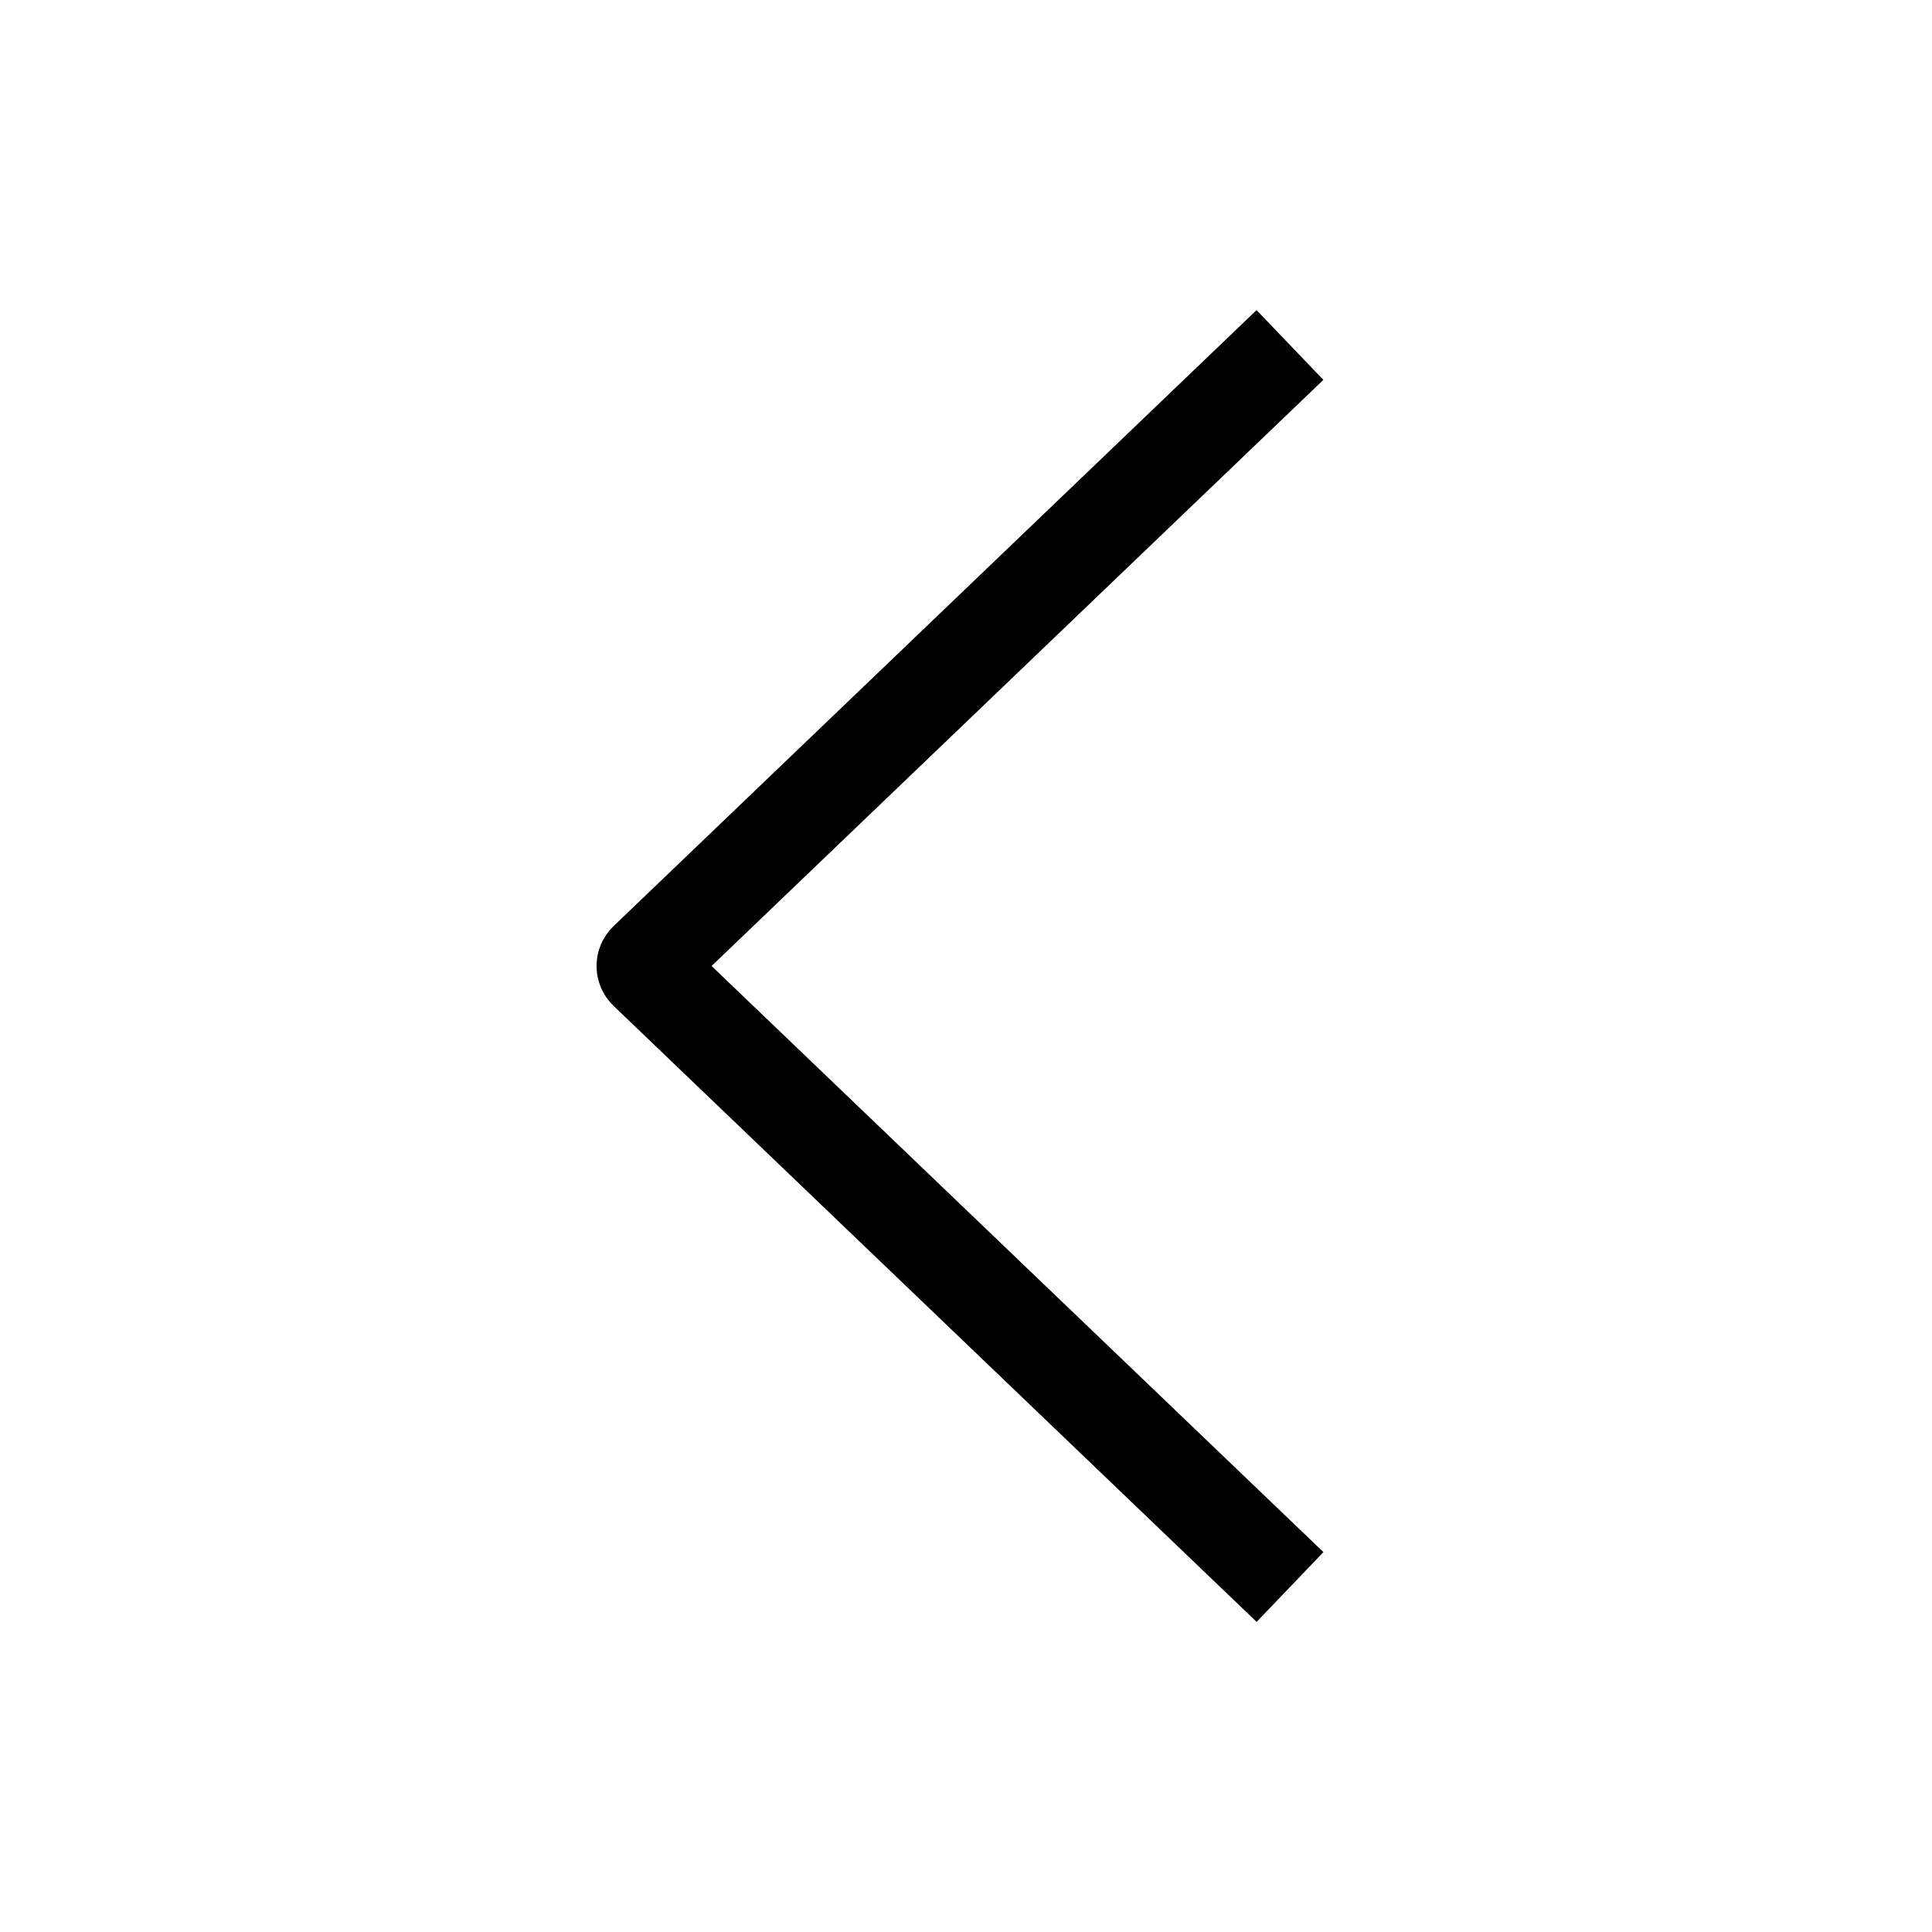
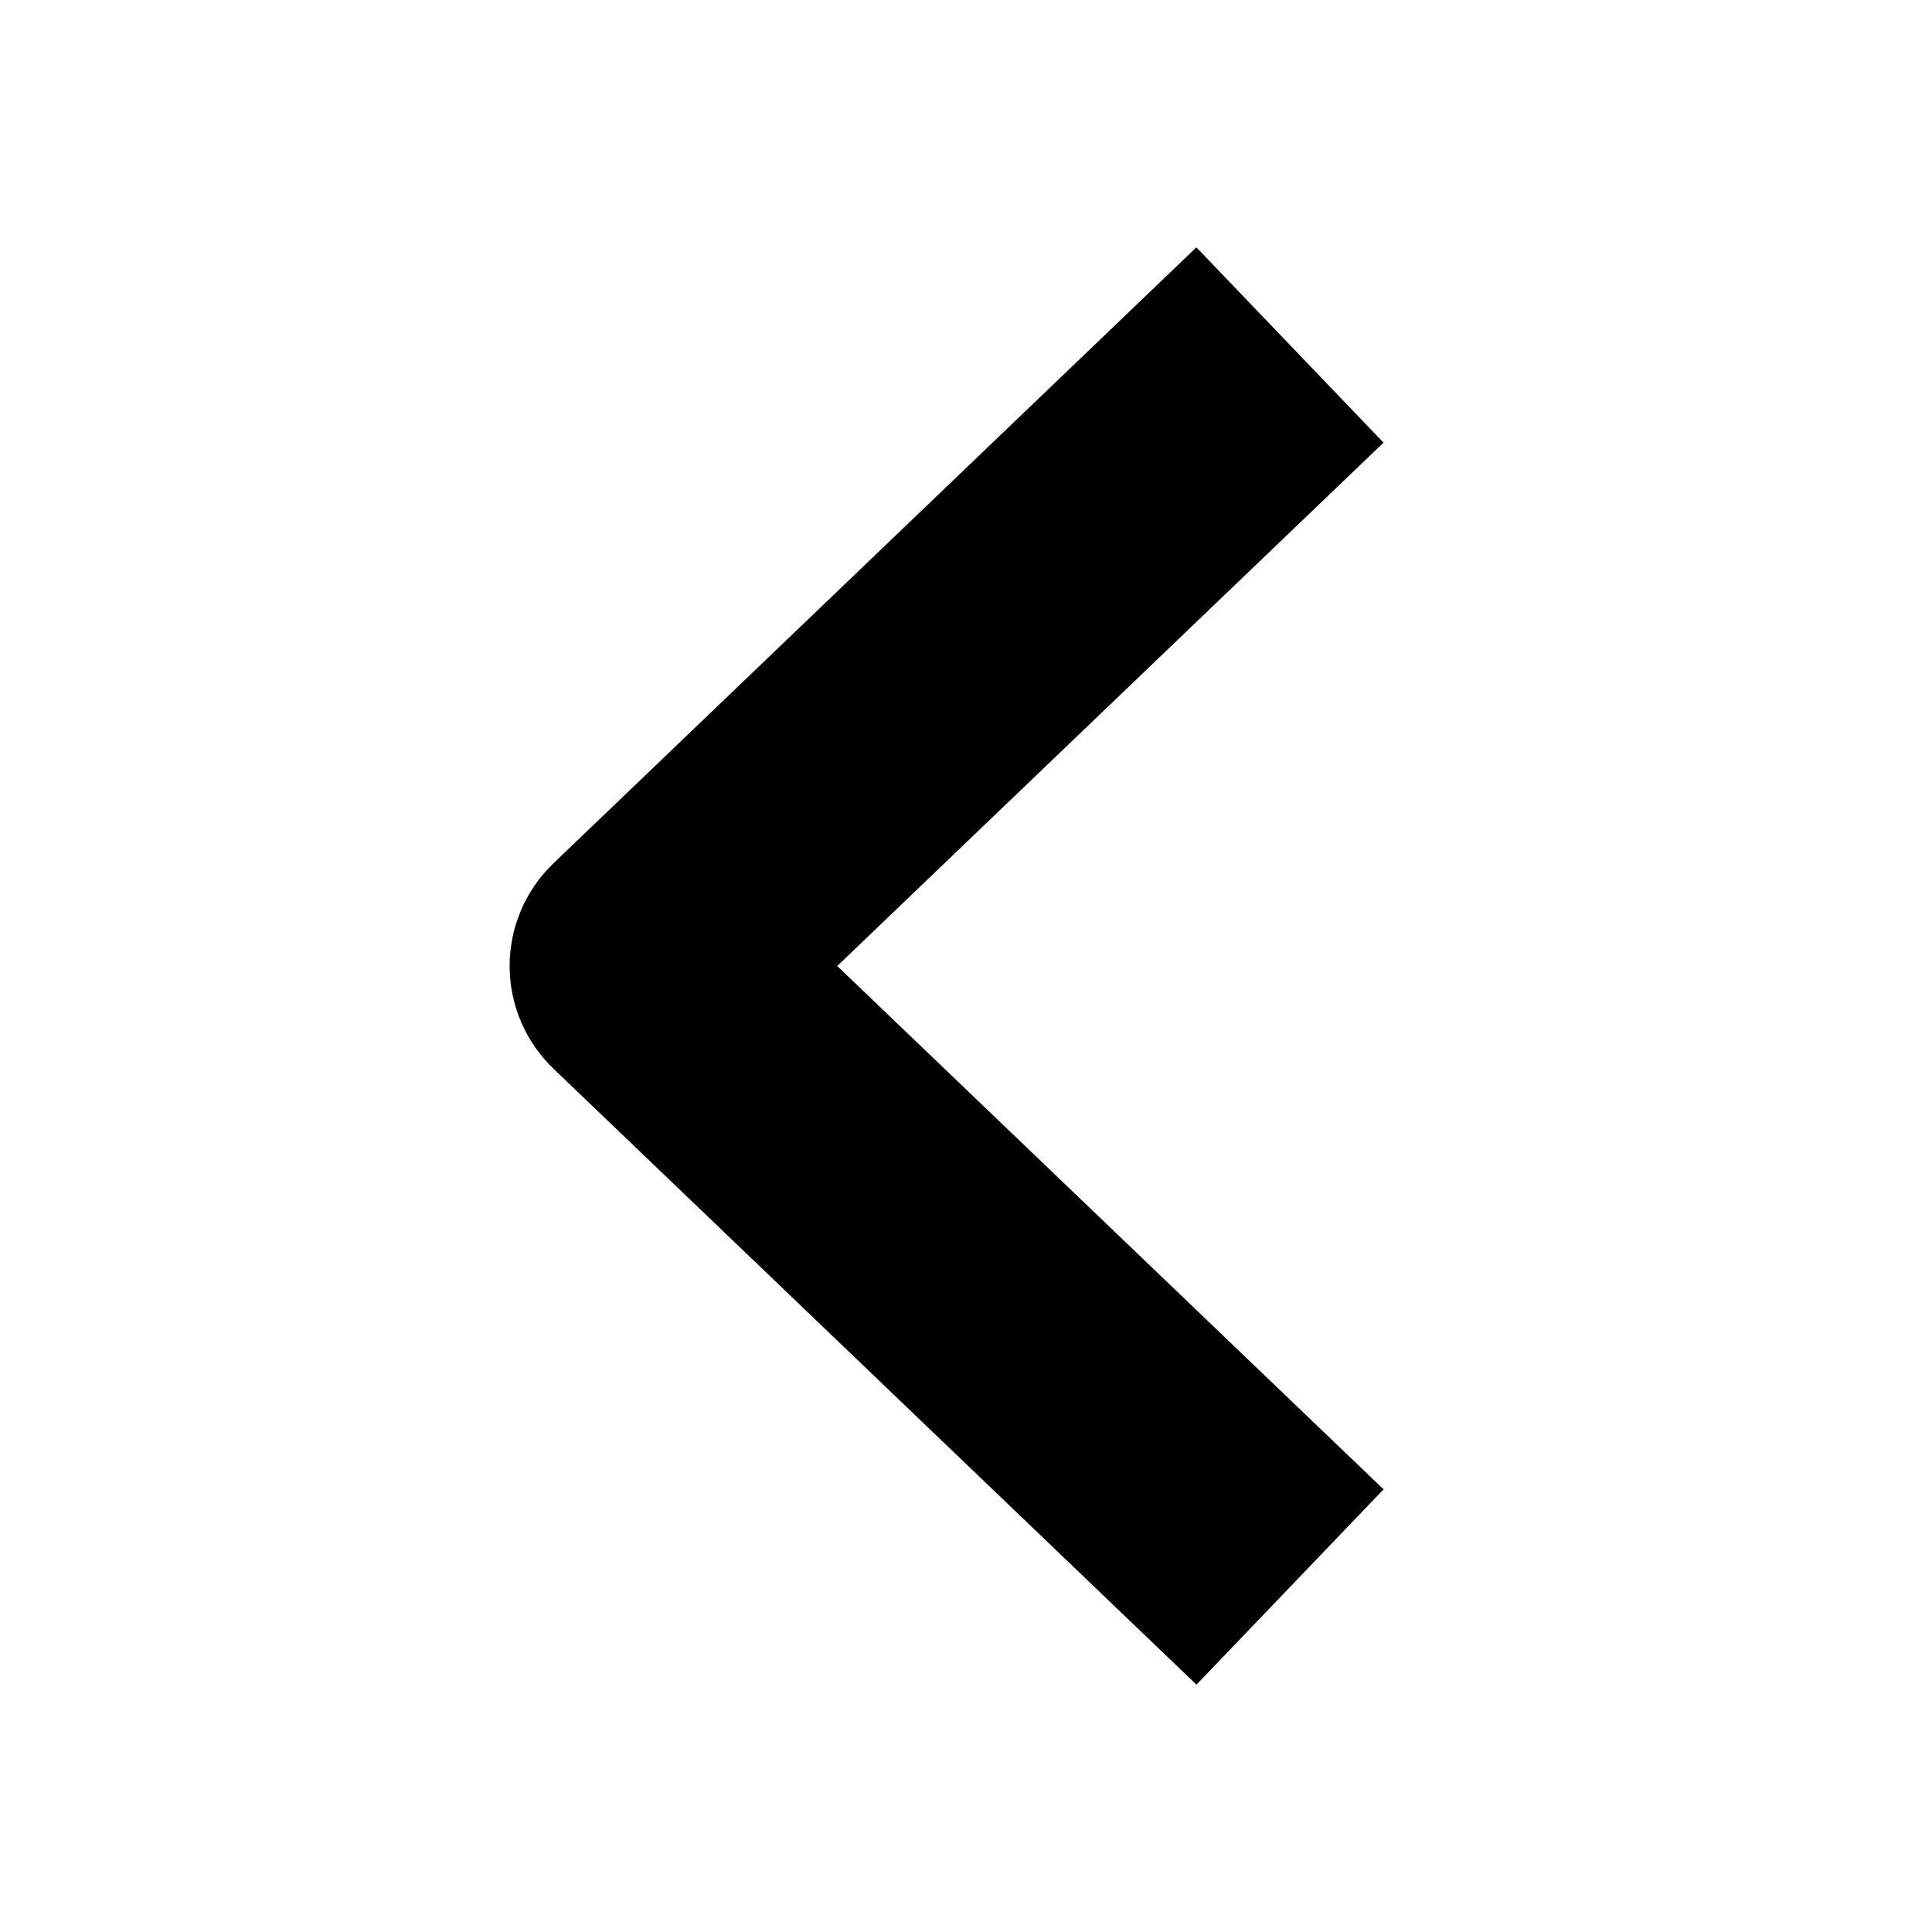
- <svg xmlns="http://www.w3.org/2000/svg" style="width:10%;height:10%;" width="10" height="10" viewBox="0 0 28 28" fill="none">
+ <svg xmlns="http://www.w3.org/2000/svg" style="width:2vw;height:2vh;" width="10" height="10" viewBox="0 0 28 28" fill="none">
  <path vector-effect="non-scaling-stroke" d="m18.696 23-9.32-8.928a.1.1 0 0 1 0-.144L18.695 5" stroke="black" stroke-width="1.4" />
</svg>
